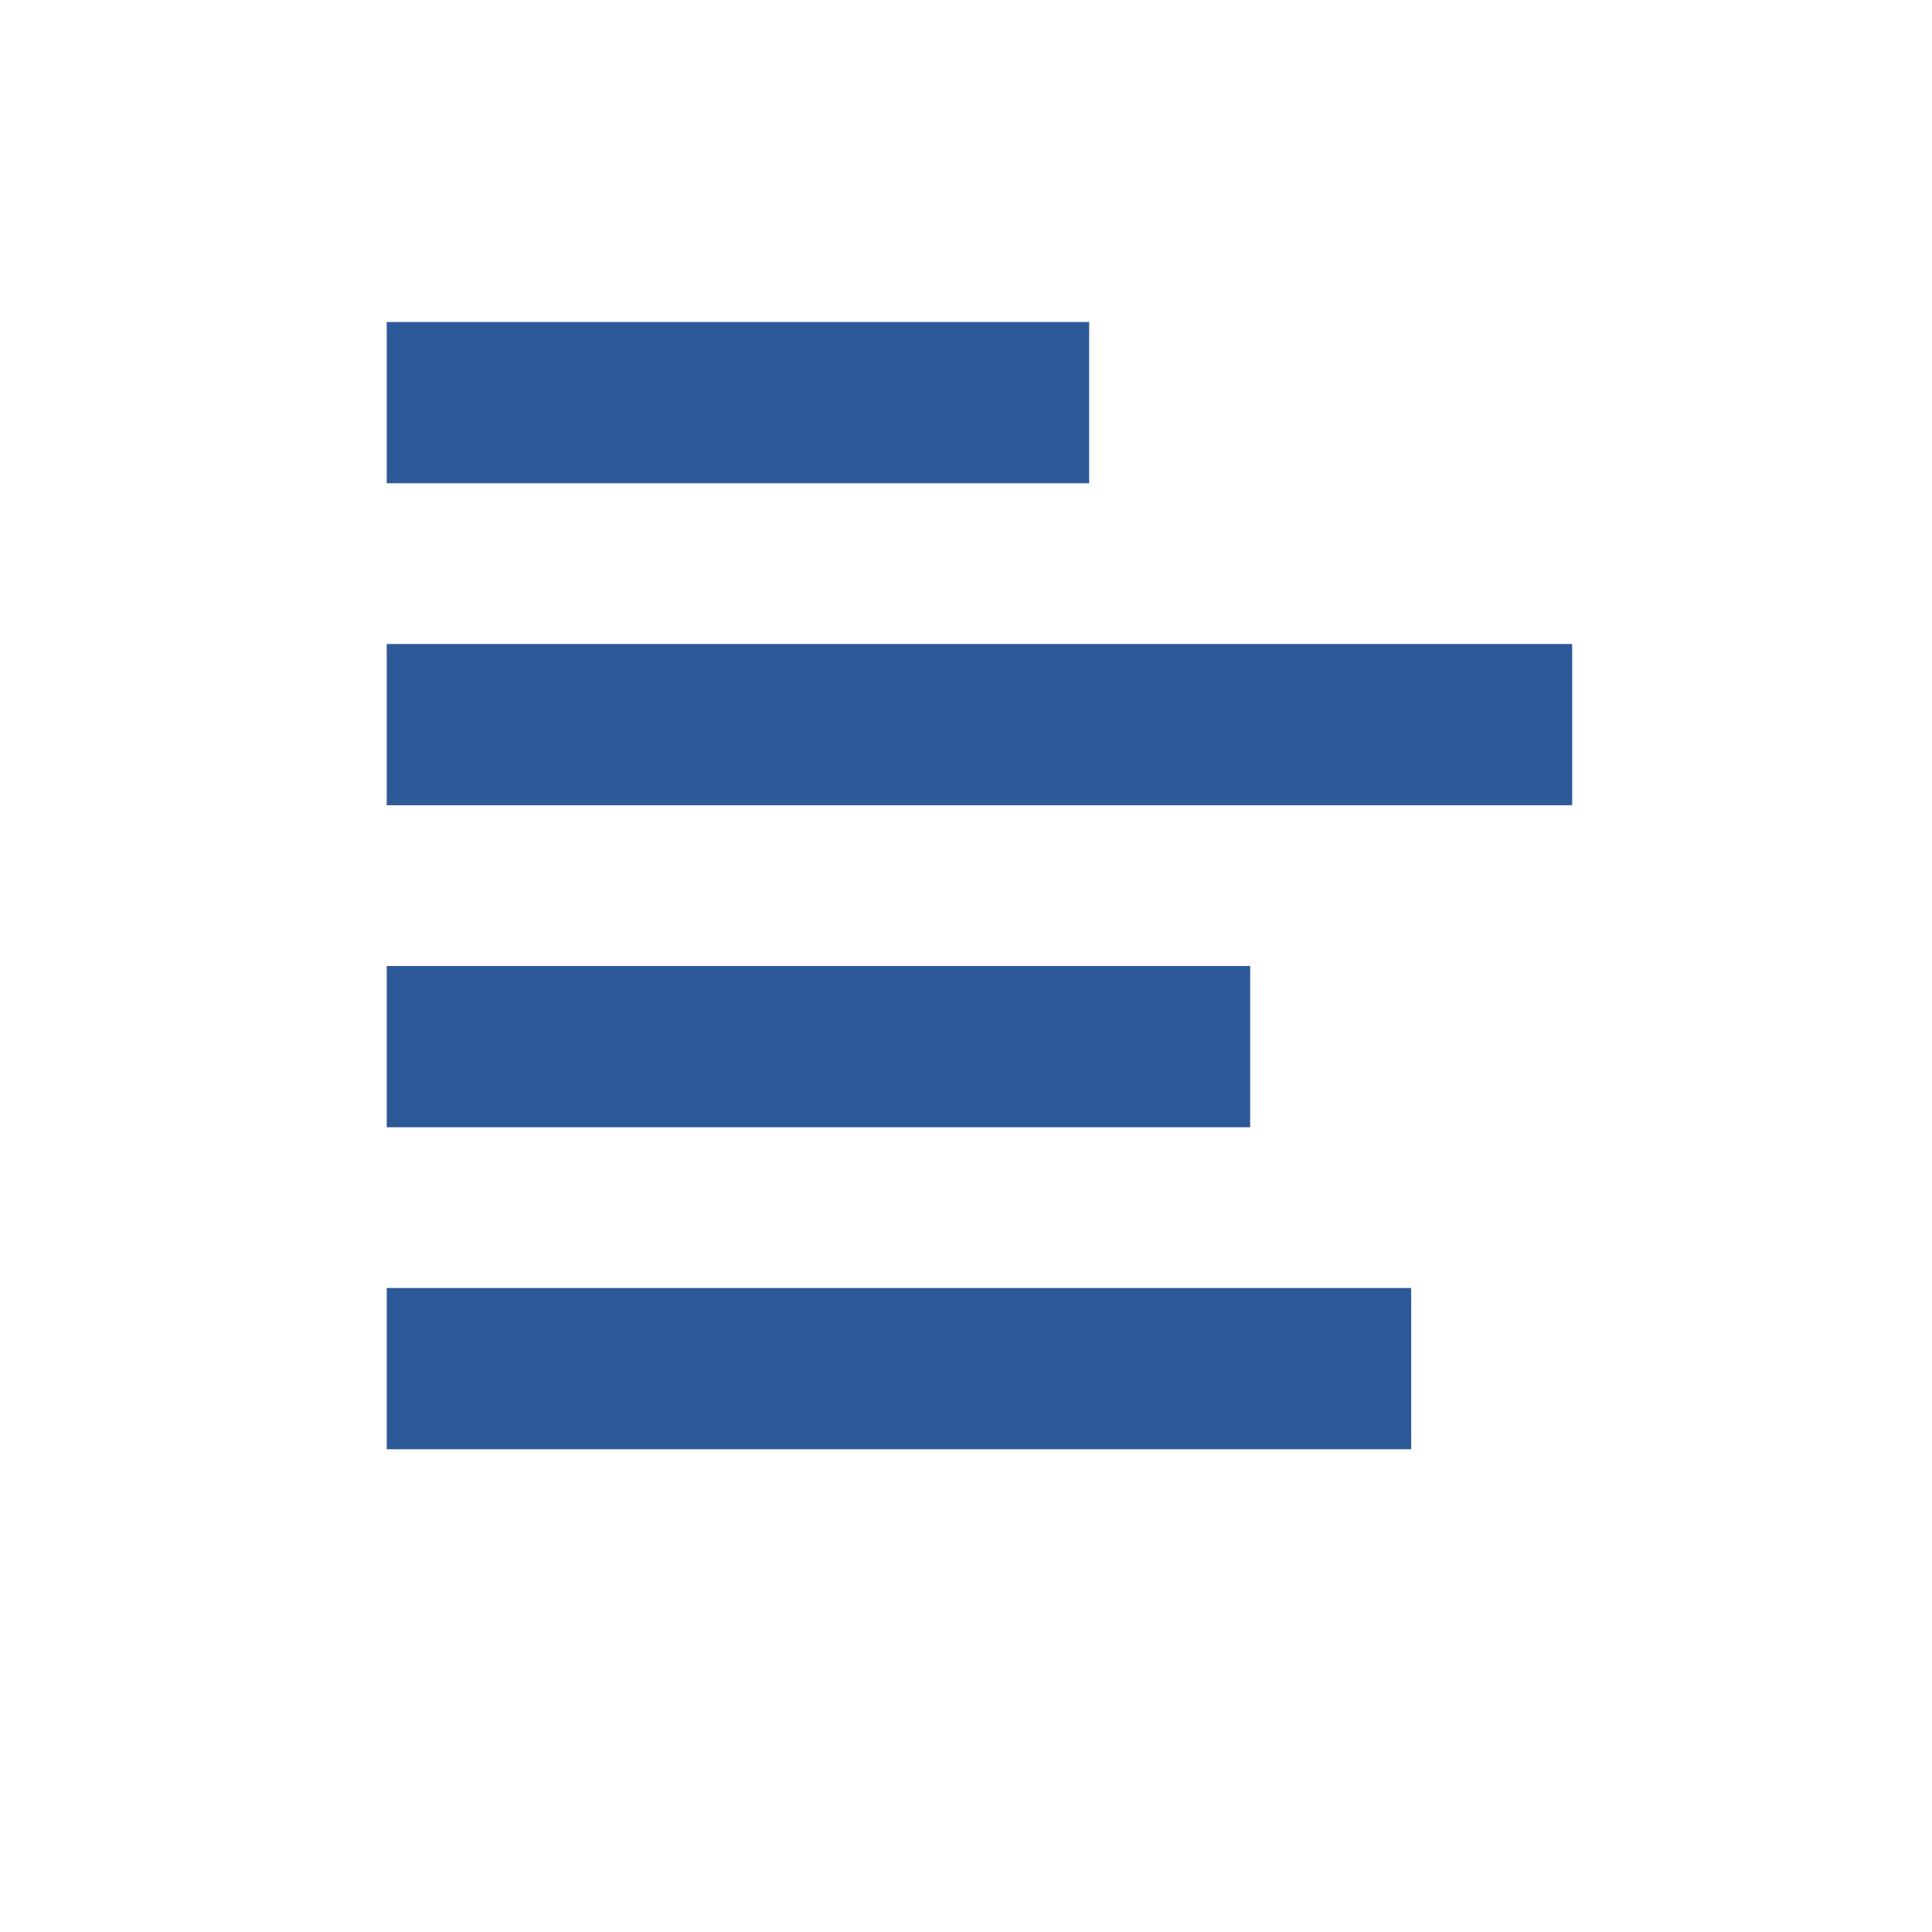
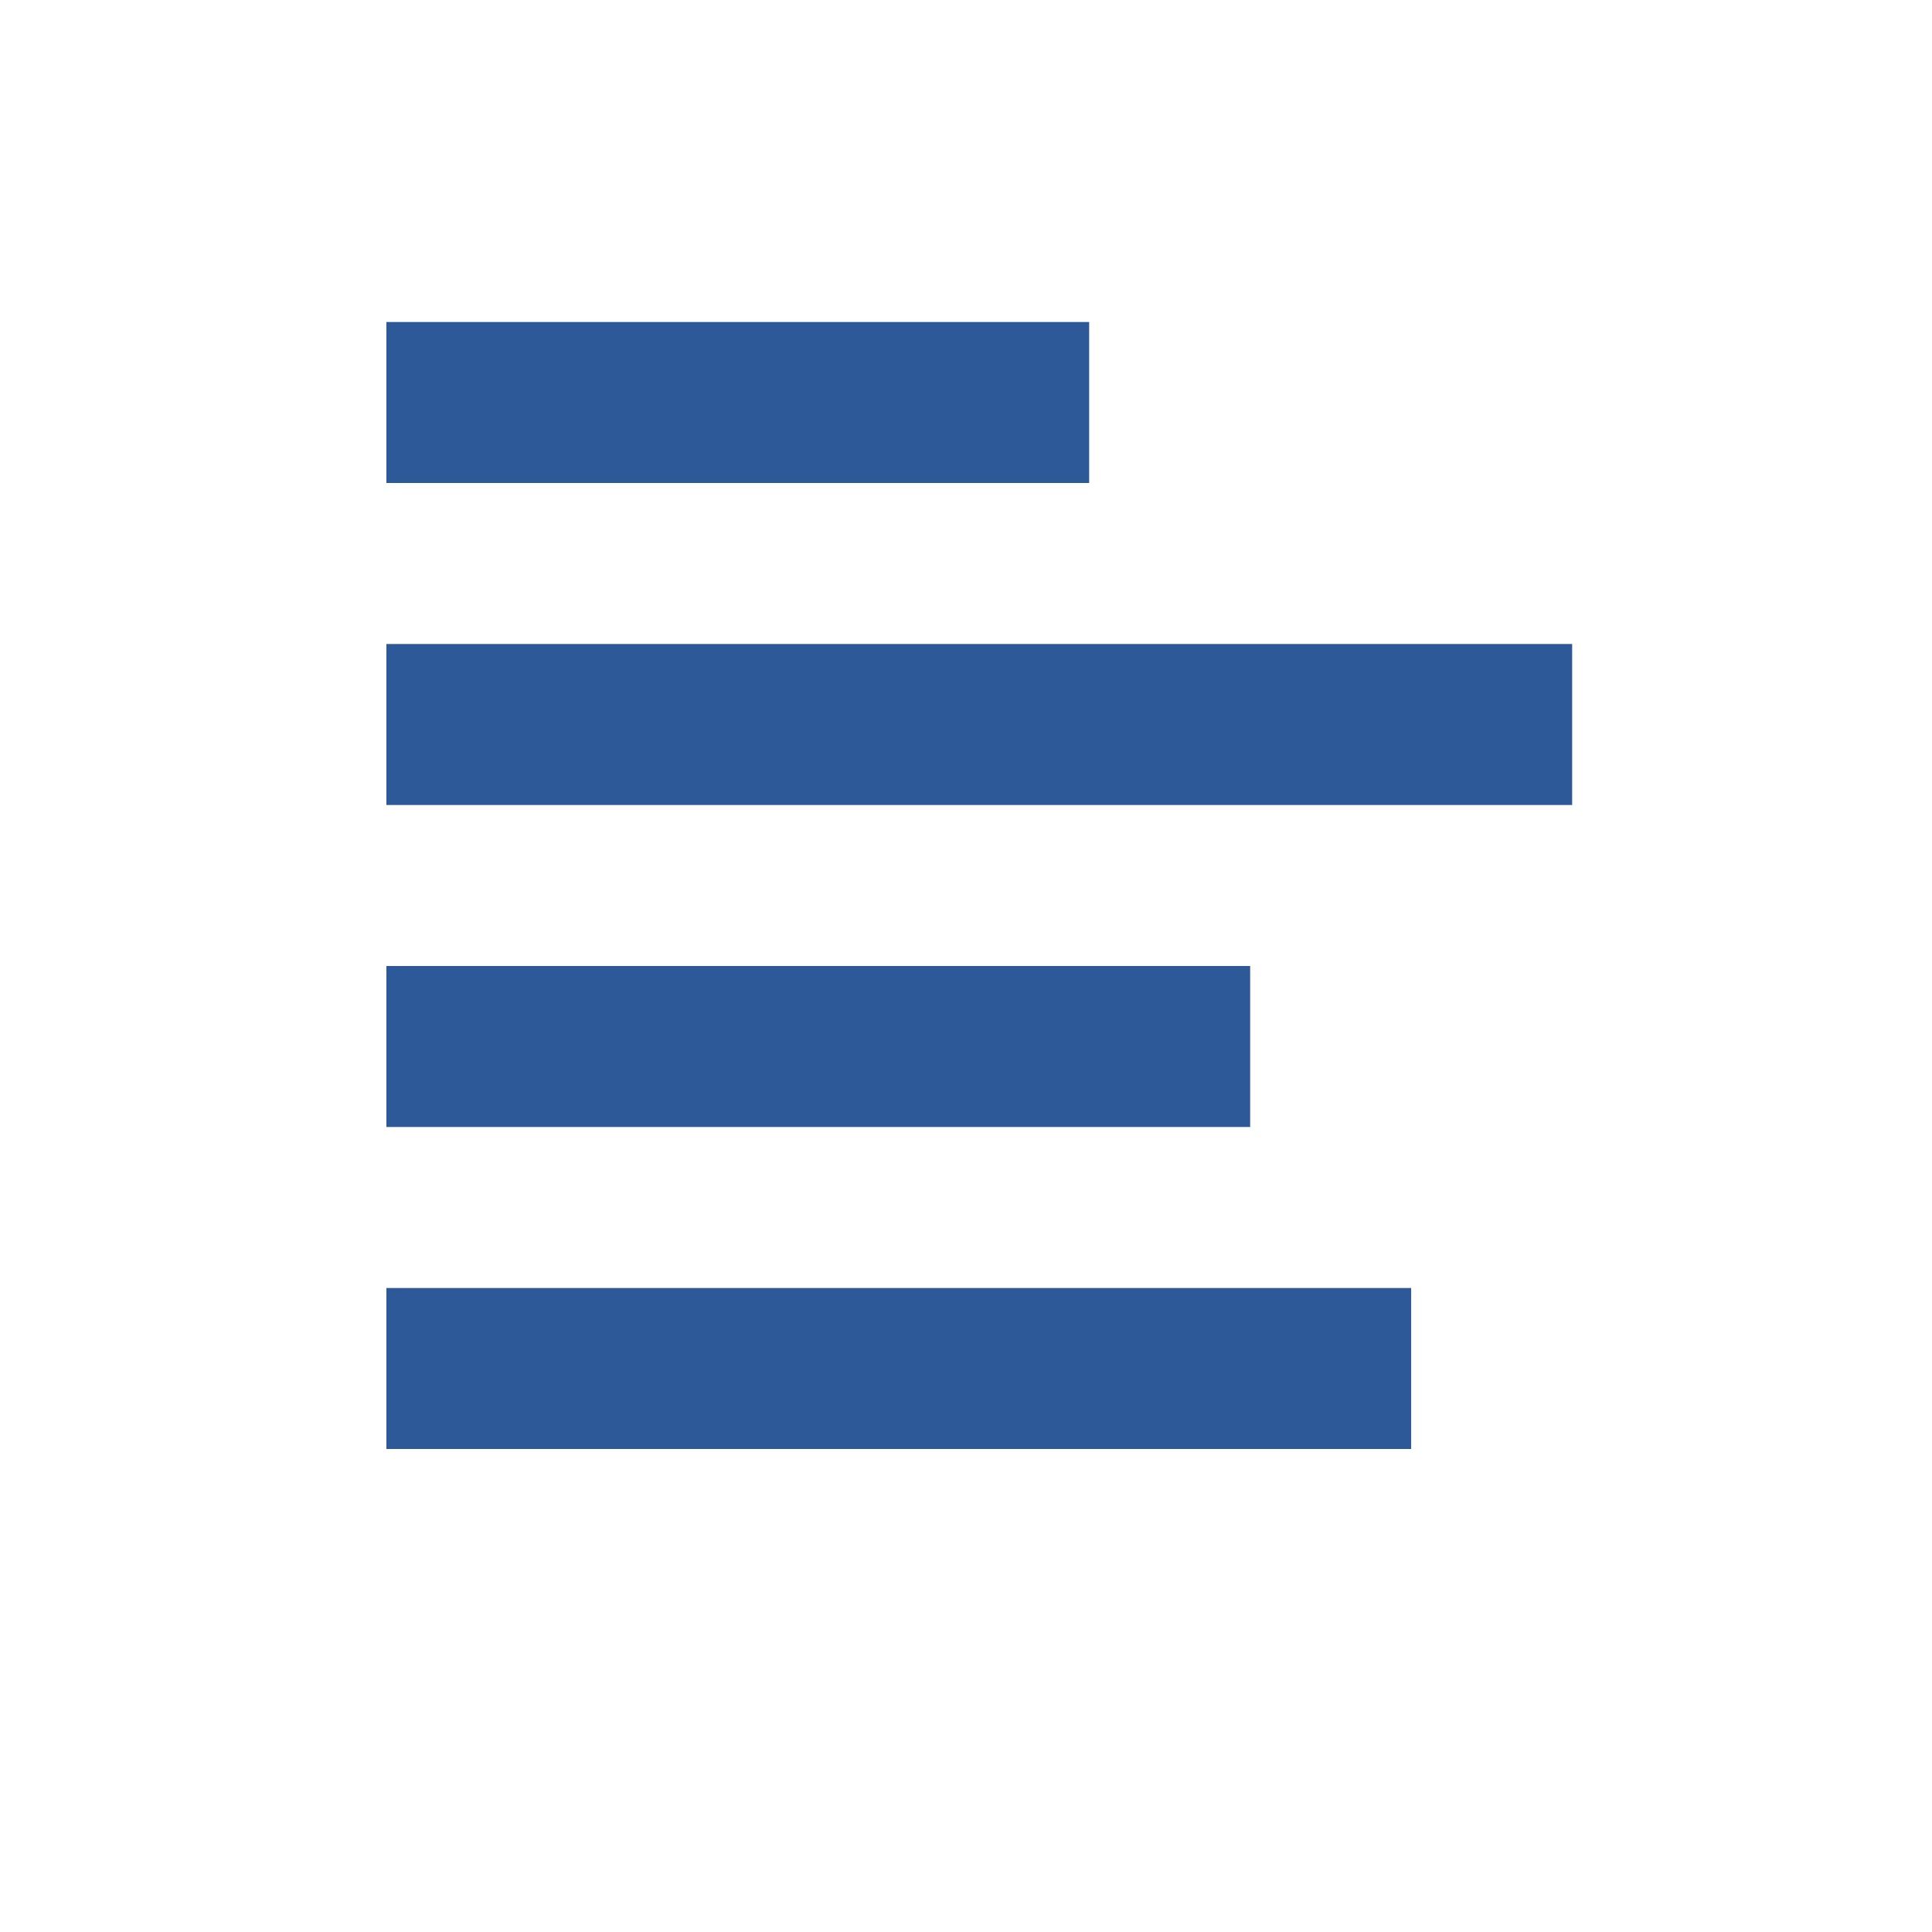
- <svg xmlns="http://www.w3.org/2000/svg" viewBox="0 0 24 24" version="1.1" id="svg11776" width="24" height="24">
-   <defs id="defs11780" />
-   <path style="fill:#2e5999;fill-opacity:1;stroke-width:1" id="path13093" d="M 19.53,8 H 4.804 v 2.003 h 14.726 z" />
-   <path d="M 13.53,4 H 4.804 v 2.003 h 8.726 z" id="path15166" style="fill:#2e5999;fill-opacity:1;stroke-width:1" />
-   <path d="M 17.53,16 H 4.804 v 2.003 h 12.726 z" id="path15168" style="fill:#2e5999;fill-opacity:1;stroke-width:1" />
-   <path d="M 15.53,12 H 4.804 v 2.003 h 10.726 z" id="path15170" style="fill:#2e5999;fill-opacity:1;stroke-width:1" />
+ <svg xmlns="http://www.w3.org/2000/svg" height="24" viewBox="0 0 24 24" width="24">
+   <g fill="#2e5999">
+     <path d="m19.53 8h-14.73v2h14.73z" />
+     <path d="m13.53 4h-8.73v2h8.73z" />
+     <path d="m17.53 16h-12.73v2h12.73z" />
+     <path d="m15.53 12h-10.73v2h10.73z" />
+   </g>
</svg>
